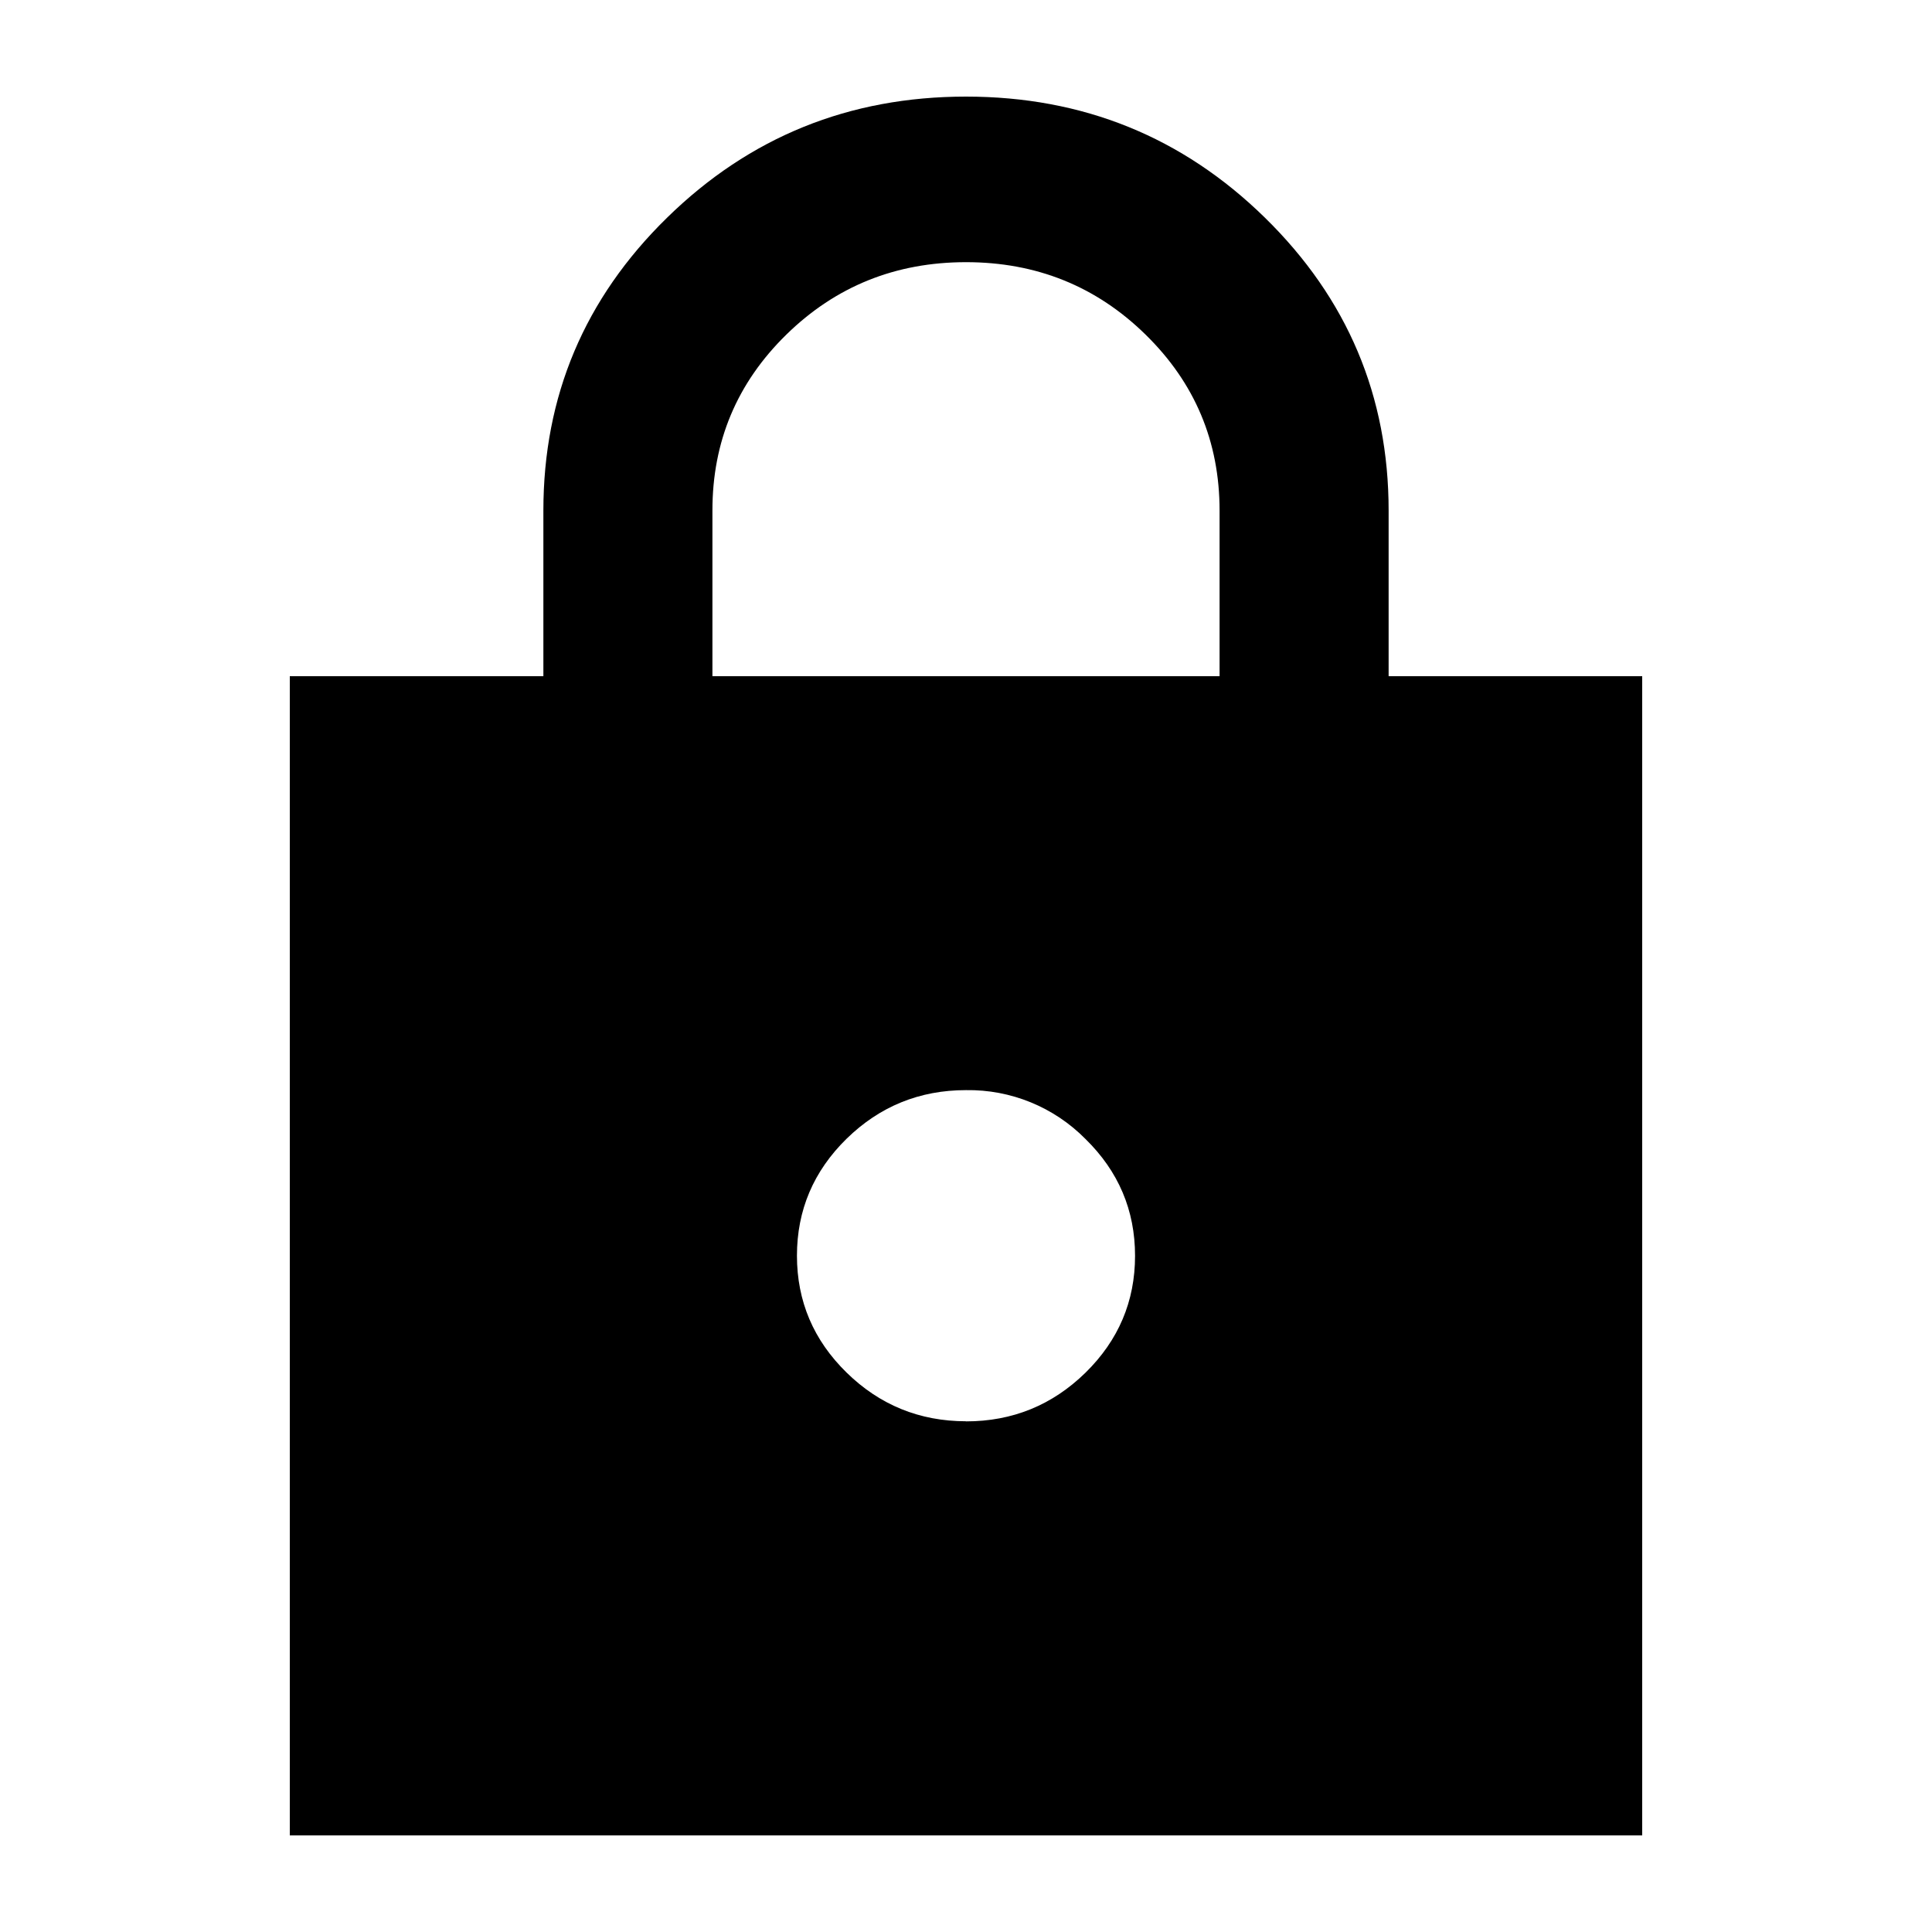
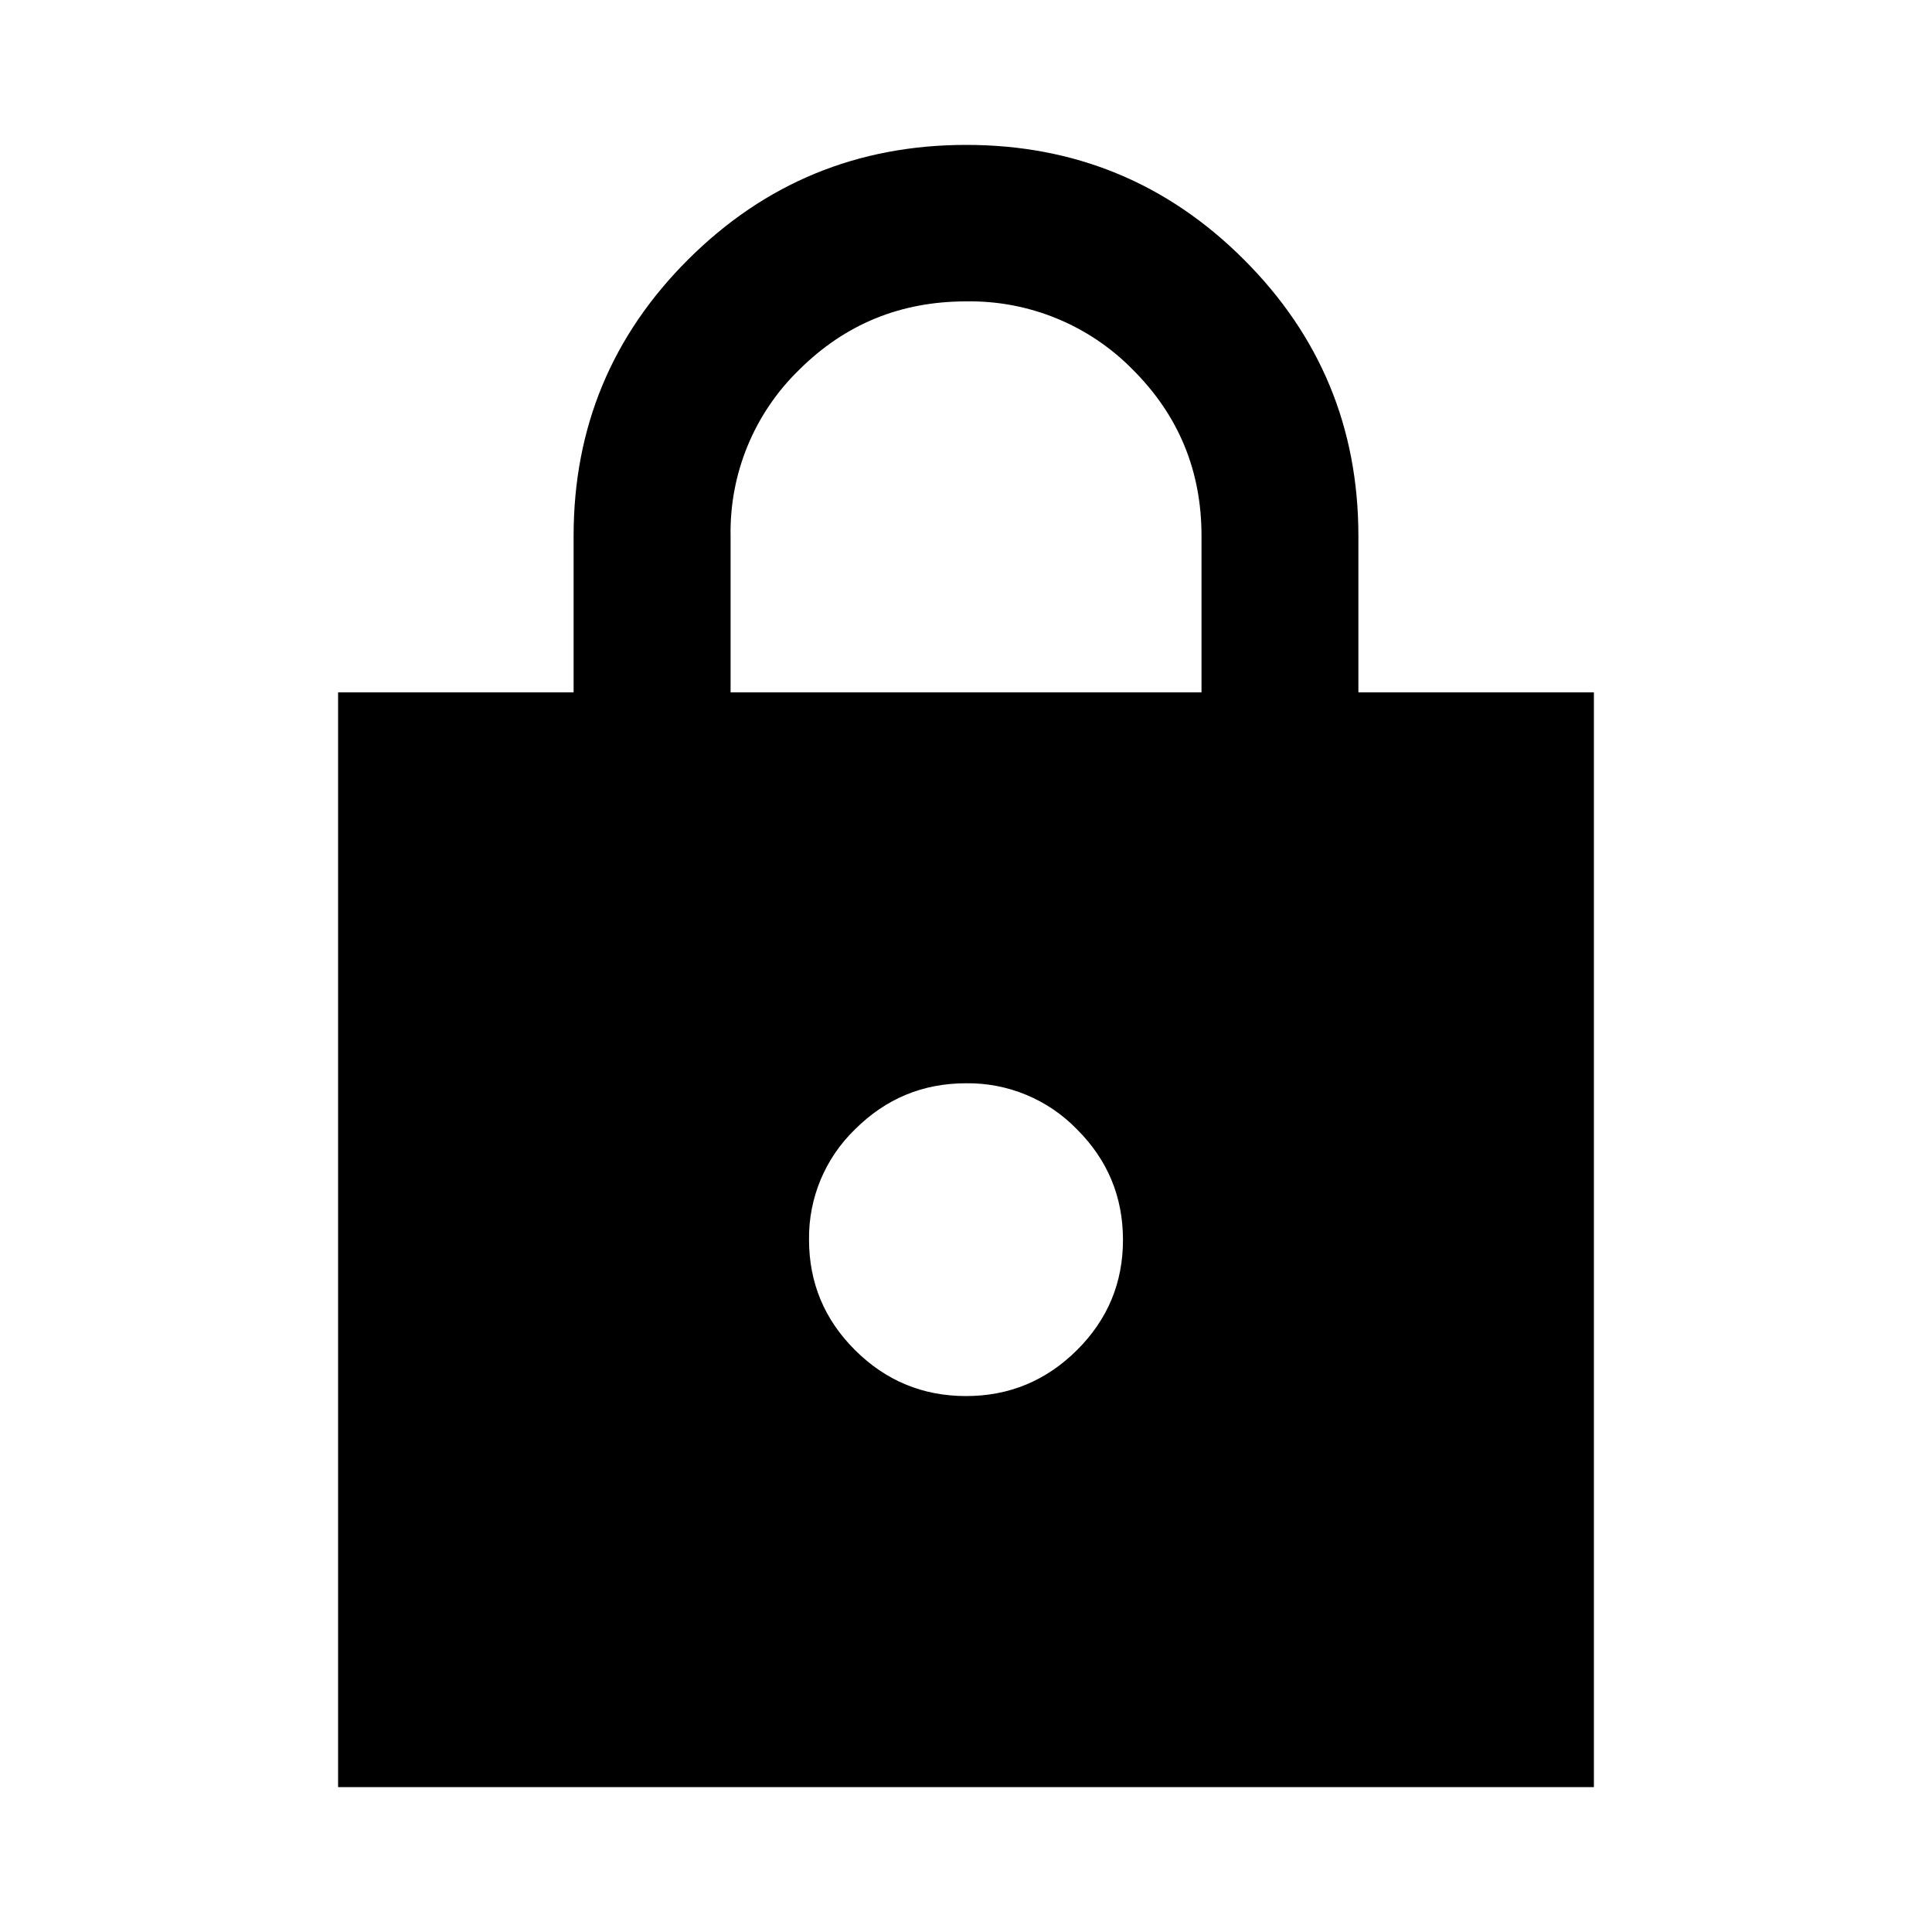
<svg xmlns="http://www.w3.org/2000/svg" width="20" height="20" fill="none" viewBox="0 0 20 20">
-   <path fill="currentColor" d="M3 19V7h2.625V5.286q0-1.78 1.28-3.032Q8.185 1 10 1t3.095 1.254 1.28 3.032V7H17v12zm7-4.286q.721 0 1.236-.503.514-.504.514-1.211t-.514-1.21A1.7 1.7 0 0 0 10 11.285q-.721 0-1.236.503-.514.504-.514 1.211t.514 1.21 1.236.504M7.375 7h5.25V5.286q0-1.072-.766-1.822-.765-.75-1.859-.75t-1.86.75-.765 1.822z" />
+   <path fill="currentColor" d="M3.5 18.5V7.167h2.438v-1.62q0-1.68 1.188-2.863T10 1.5t2.874 1.184 1.188 2.864v1.619H16.5V18.5zm6.5-4.048q.67 0 1.148-.475t.477-1.144-.477-1.143A1.57 1.57 0 0 0 10 11.214q-.67 0-1.148.476a1.56 1.56 0 0 0-.477 1.143q0 .669.477 1.144.478.475 1.148.475M7.563 7.167h4.875v-1.62q0-1.01-.711-1.72A2.36 2.36 0 0 0 10 3.12q-1.016 0-1.727.708a2.34 2.34 0 0 0-.71 1.72z" />
</svg>
